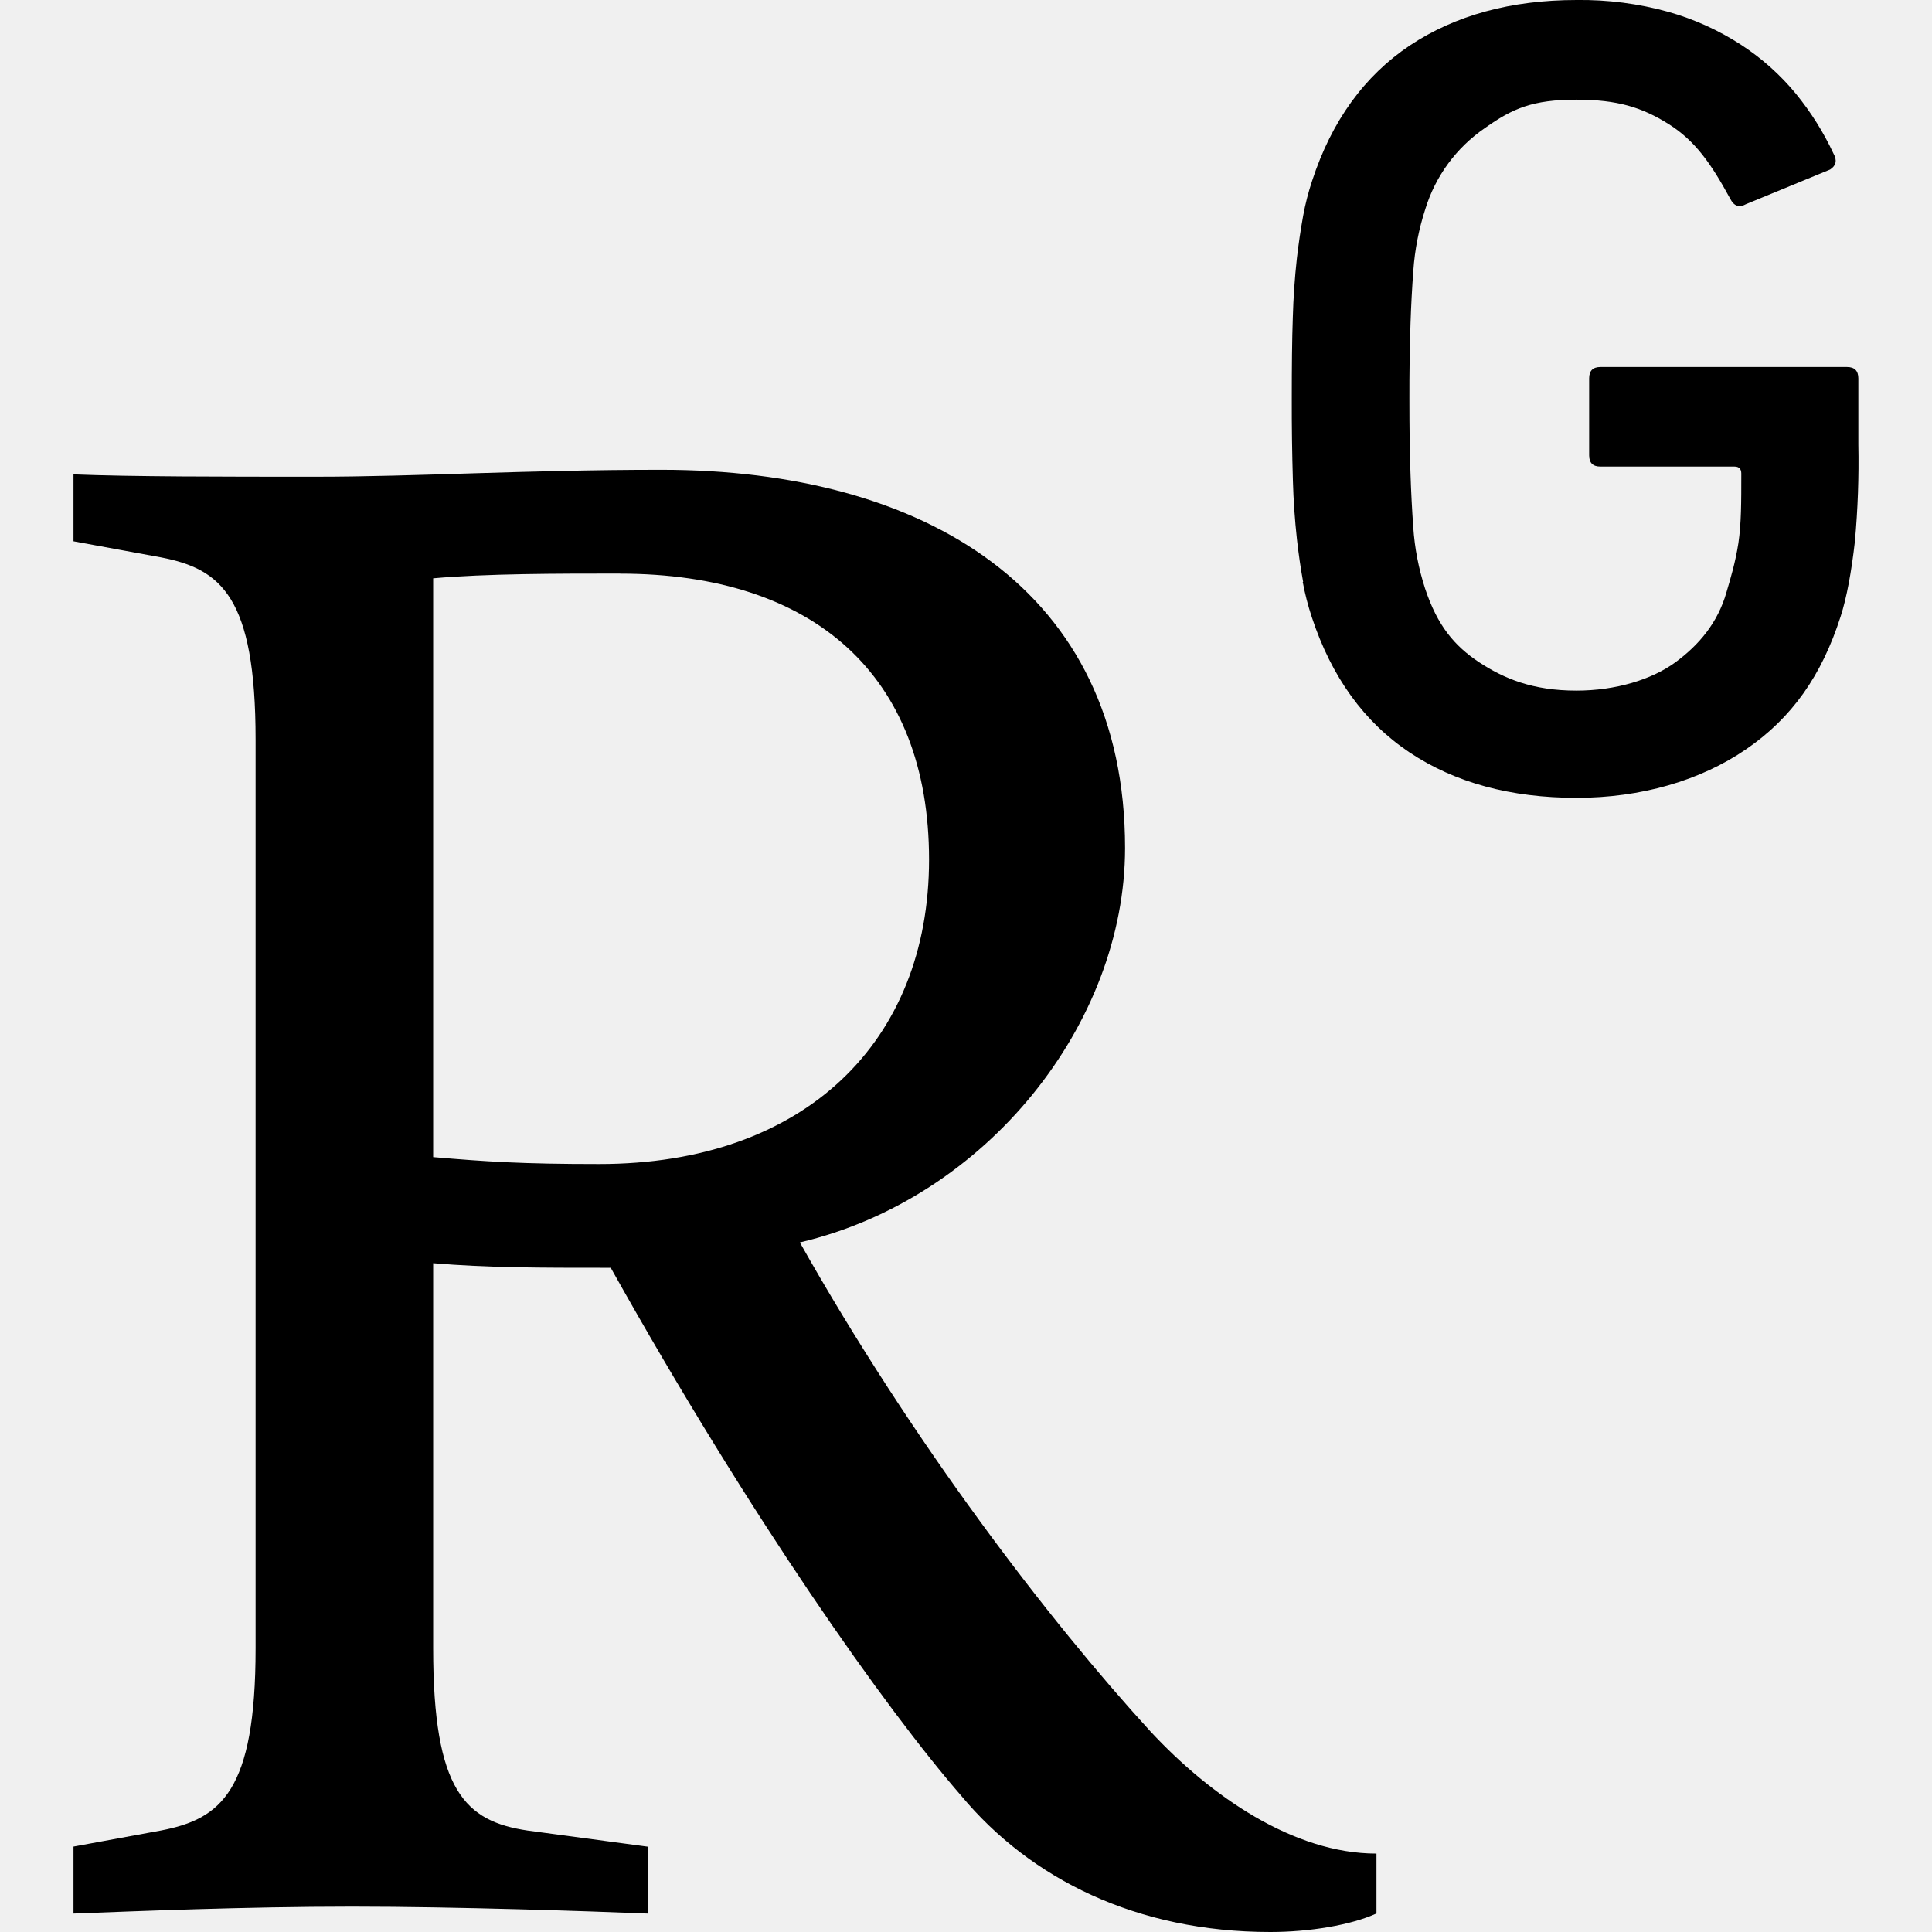
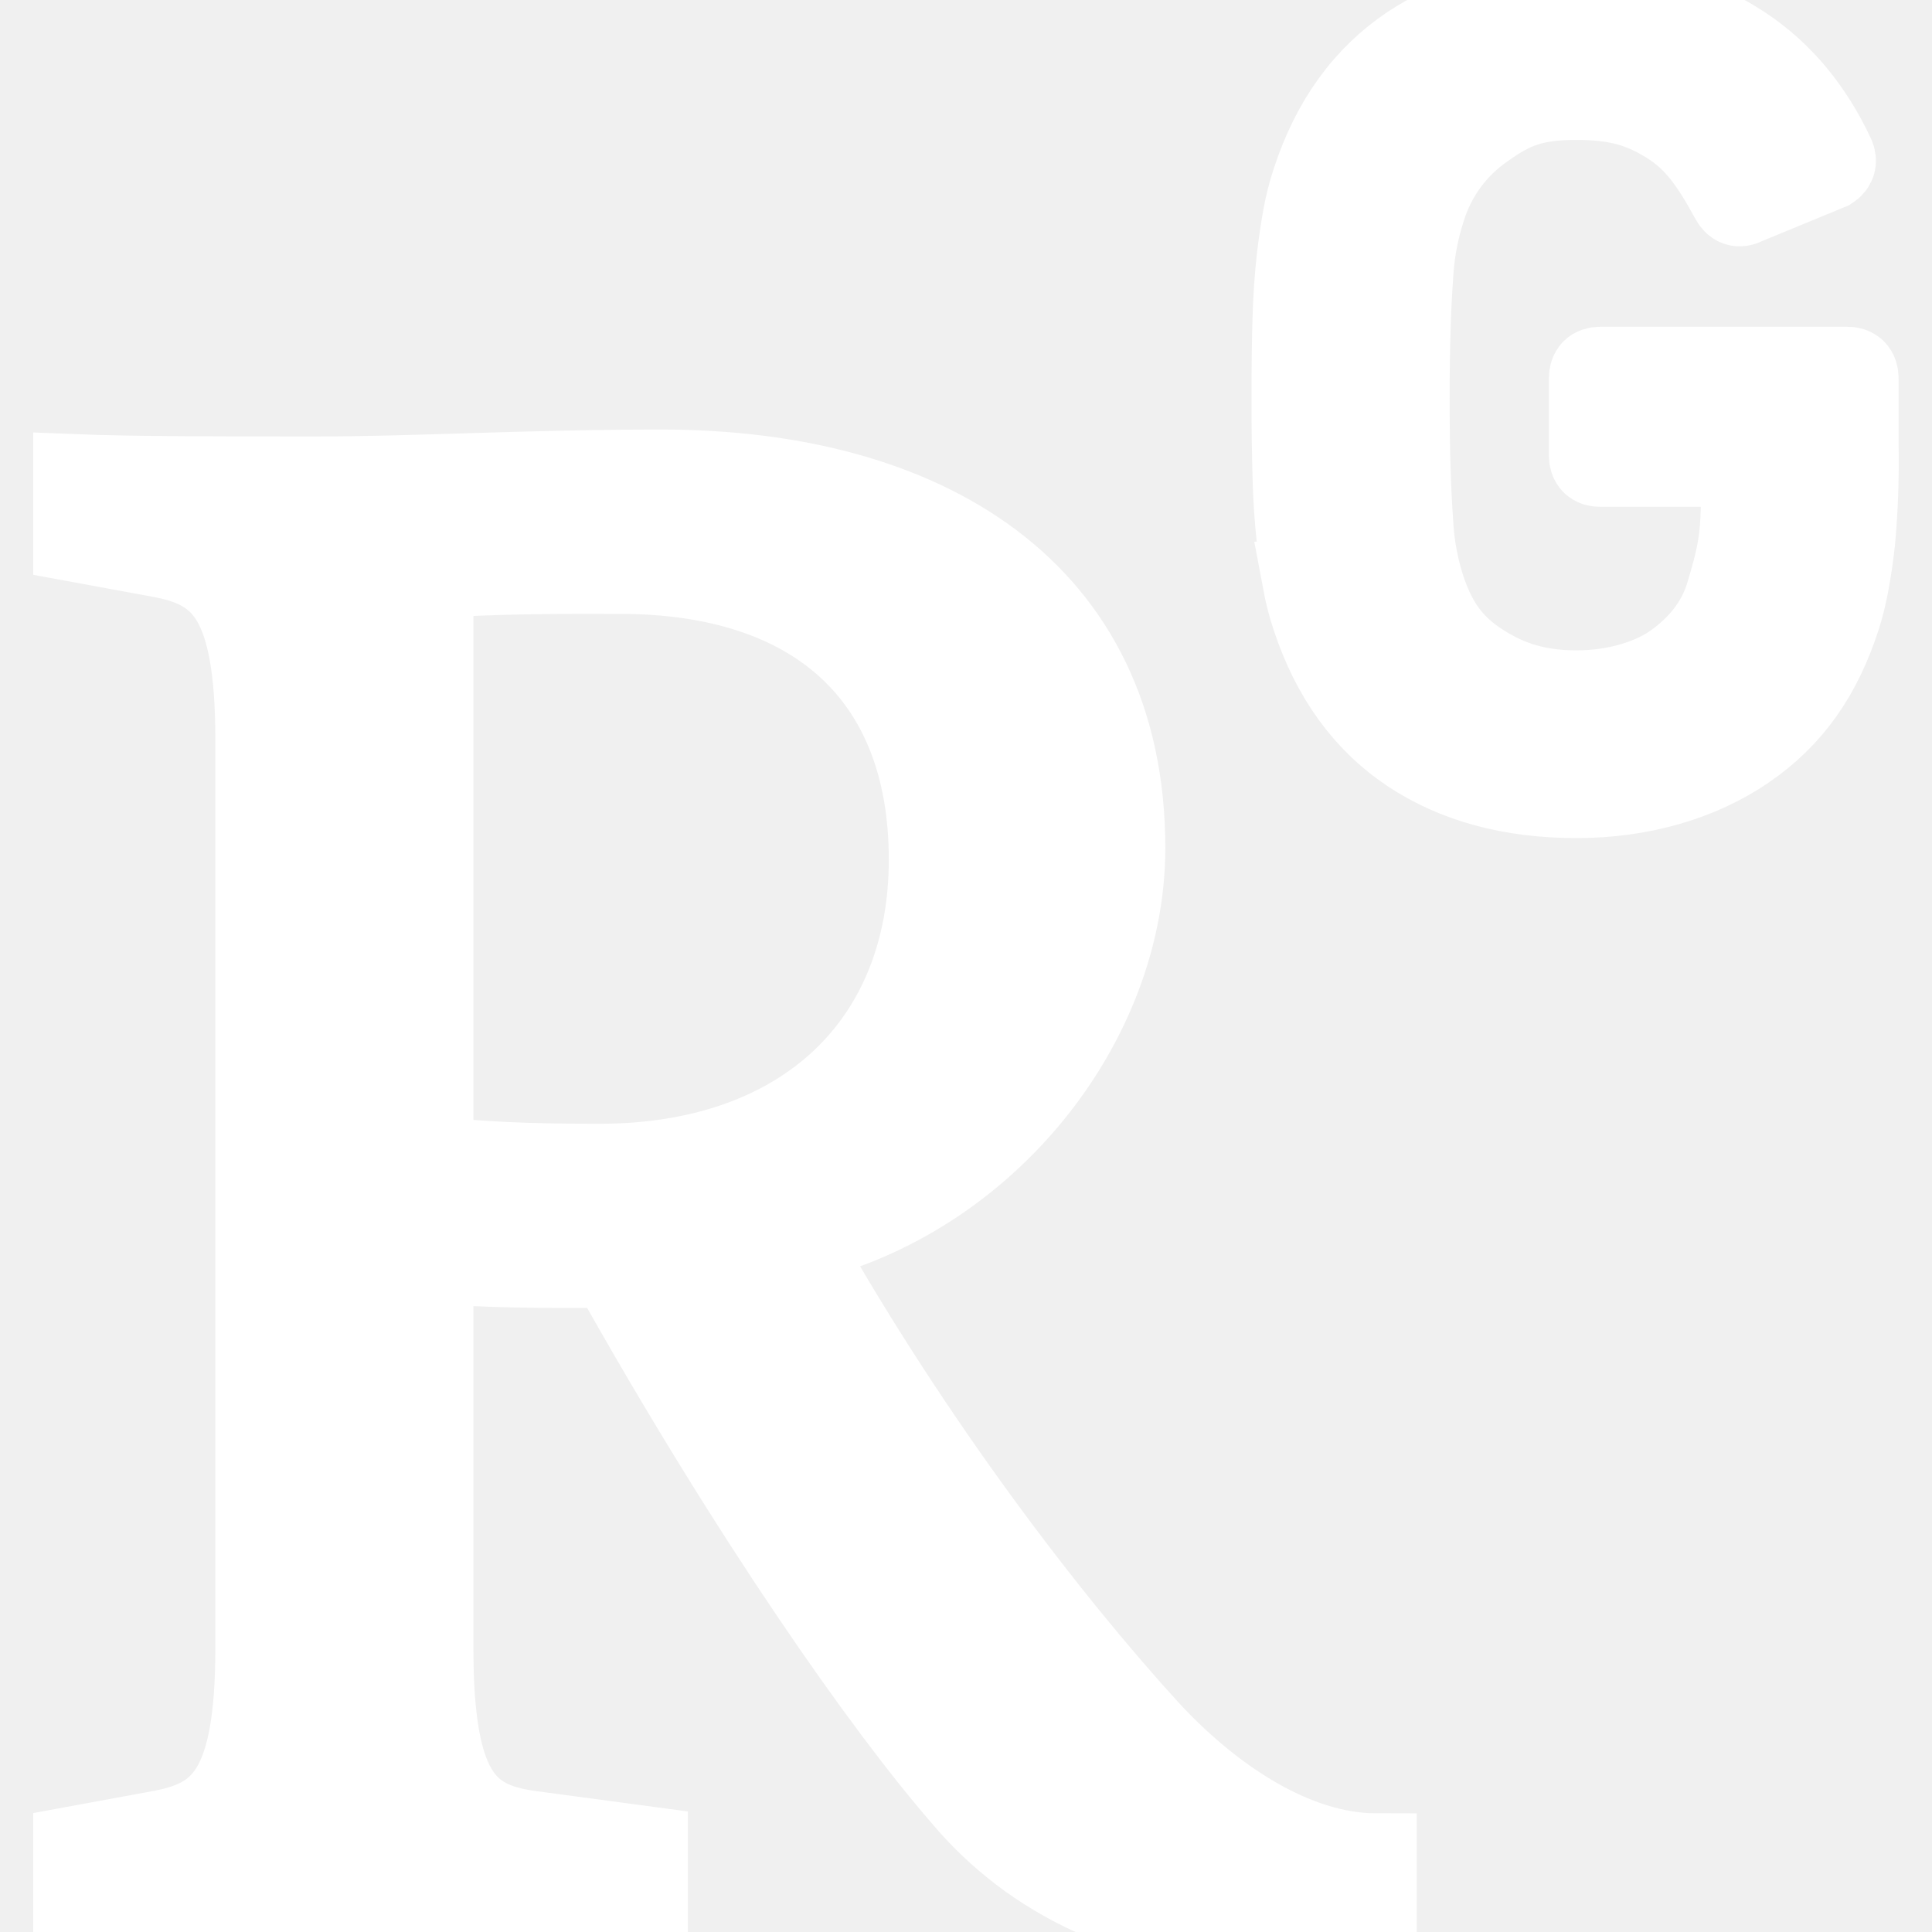
- <svg xmlns="http://www.w3.org/2000/svg" fill="#000000" width="800px" height="800px" viewBox="0 0 24 24" role="img">
-   <path d="M19.586 0c-.818 0-1.508.19-2.073.565-.563.377-.97.936-1.213 1.68a3.193 3.193 0 0 0-.112.437 8.365 8.365 0 0 0-.078.53 9 9 0 0 0-.05.727c-.01.282-.013.621-.013 1.016a31.121 31.123 0 0 0 .014 1.017 9 9 0 0 0 .05.727 7.946 7.946 0 0 0 .077.53h-.005a3.334 3.334 0 0 0 .113.438c.245.743.65 1.303 1.214 1.68.565.376 1.256.564 2.075.564.8 0 1.536-.213 2.105-.603.57-.39.94-.916 1.175-1.65.076-.235.135-.558.177-.93a10.9 10.9 0 0 0 .043-1.207v-.82c0-.095-.047-.142-.14-.142h-3.064c-.094 0-.14.047-.14.141v.956c0 .094.046.14.14.14h1.666c.056 0 .084.03.084.086 0 .36 0 .62-.036.865-.038.244-.1.447-.147.606-.108.385-.348.664-.638.876-.29.212-.738.35-1.227.35-.545 0-.901-.15-1.21-.353-.306-.203-.517-.454-.67-.915a3.136 3.136 0 0 1-.147-.762 17.366 17.367 0 0 1-.034-.656c-.01-.26-.014-.572-.014-.939a26.401 26.403 0 0 1 .014-.938 15.821 15.822 0 0 1 .035-.656 3.19 3.19 0 0 1 .148-.76 1.89 1.89 0 0 1 .742-1.01c.344-.244.593-.352 1.137-.352.508 0 .815.096 1.144.303.33.207.528.492.764.925.047.094.111.118.198.07l1.044-.43c.075-.048.09-.115.042-.199a3.549 3.549 0 0 0-.466-.742 3 3 0 0 0-.679-.607 3.313 3.313 0 0 0-.903-.41A4.068 4.068 0 0 0 19.586 0zM8.217 5.836c-1.69 0-3.036.086-4.297.086-1.146 0-2.291 0-3.007-.029v.831l1.088.2c.744.144 1.174.488 1.174 2.264v11.288c0 1.777-.43 2.12-1.174 2.263l-1.088.2v.832c.773-.029 2.12-.086 3.465-.086 1.29 0 2.951.057 3.667.086v-.831l-1.49-.2c-.773-.115-1.174-.487-1.174-2.264v-4.784c.688.057 1.29.057 2.206.057 1.748 3.123 3.41 5.472 4.355 6.56.86 1.032 2.177 1.691 3.839 1.691.487 0 1.003-.086 1.318-.23v-.744c-1.031 0-2.063-.716-2.808-1.518-1.26-1.376-2.95-3.582-4.355-6.074 2.32-.545 4.04-2.722 4.04-4.9 0-3.208-2.492-4.698-5.758-4.698zm-.515 1.29c2.406 0 3.839 1.26 3.839 3.552 0 2.263-1.547 3.782-4.097 3.782-.974 0-1.404-.03-2.063-.086v-7.19c.66-.059 1.547-.059 2.32-.059z" />
+ <svg xmlns="http://www.w3.org/2000/svg" fill="#ffffff" width="800px" height="800px" viewBox="0 0 24.00 24.00" role="img" stroke="#ffffff">
+   <g id="SVGRepo_bgCarrier" stroke-width="0" />
+   <g id="SVGRepo_tracerCarrier" stroke-linecap="round" stroke-linejoin="round" stroke="#CCCCCC" stroke-width="0.048" />
+   <g id="SVGRepo_iconCarrier">
+     <path d="M19.586 0c-.818 0-1.508.19-2.073.565-.563.377-.97.936-1.213 1.68a3.193 3.193 0 0 0-.112.437 8.365 8.365 0 0 0-.078.53 9 9 0 0 0-.05.727c-.01.282-.013.621-.013 1.016a31.121 31.123 0 0 0 .014 1.017 9 9 0 0 0 .05.727 7.946 7.946 0 0 0 .077.53h-.005a3.334 3.334 0 0 0 .113.438c.245.743.65 1.303 1.214 1.68.565.376 1.256.564 2.075.564.8 0 1.536-.213 2.105-.603.57-.39.94-.916 1.175-1.65.076-.235.135-.558.177-.93a10.9 10.9 0 0 0 .043-1.207v-.82c0-.095-.047-.142-.14-.142h-3.064c-.094 0-.14.047-.14.141v.956c0 .094.046.14.14.14h1.666c.056 0 .084.03.084.086 0 .36 0 .62-.036.865-.038.244-.1.447-.147.606-.108.385-.348.664-.638.876-.29.212-.738.35-1.227.35-.545 0-.901-.15-1.21-.353-.306-.203-.517-.454-.67-.915a3.136 3.136 0 0 1-.147-.762 17.366 17.367 0 0 1-.034-.656c-.01-.26-.014-.572-.014-.939a26.401 26.403 0 0 1 .014-.938 15.821 15.822 0 0 1 .035-.656 3.19 3.19 0 0 1 .148-.76 1.89 1.89 0 0 1 .742-1.01c.344-.244.593-.352 1.137-.352.508 0 .815.096 1.144.303.33.207.528.492.764.925.047.094.111.118.198.07l1.044-.43c.075-.048.09-.115.042-.199a3.549 3.549 0 0 0-.466-.742 3 3 0 0 0-.679-.607 3.313 3.313 0 0 0-.903-.41A4.068 4.068 0 0 0 19.586 0zM8.217 5.836c-1.69 0-3.036.086-4.297.086-1.146 0-2.291 0-3.007-.029v.831l1.088.2c.744.144 1.174.488 1.174 2.264v11.288c0 1.777-.43 2.12-1.174 2.263l-1.088.2v.832c.773-.029 2.12-.086 3.465-.086 1.29 0 2.951.057 3.667.086v-.831l-1.49-.2c-.773-.115-1.174-.487-1.174-2.264v-4.784c.688.057 1.29.057 2.206.057 1.748 3.123 3.41 5.472 4.355 6.56.86 1.032 2.177 1.691 3.839 1.691.487 0 1.003-.086 1.318-.23v-.744c-1.031 0-2.063-.716-2.808-1.518-1.26-1.376-2.95-3.582-4.355-6.074 2.32-.545 4.04-2.722 4.04-4.9 0-3.208-2.492-4.698-5.758-4.698zm-.515 1.29c2.406 0 3.839 1.26 3.839 3.552 0 2.263-1.547 3.782-4.097 3.782-.974 0-1.404-.03-2.063-.086v-7.19c.66-.059 1.547-.059 2.32-.059z" />
+   </g>
</svg>
